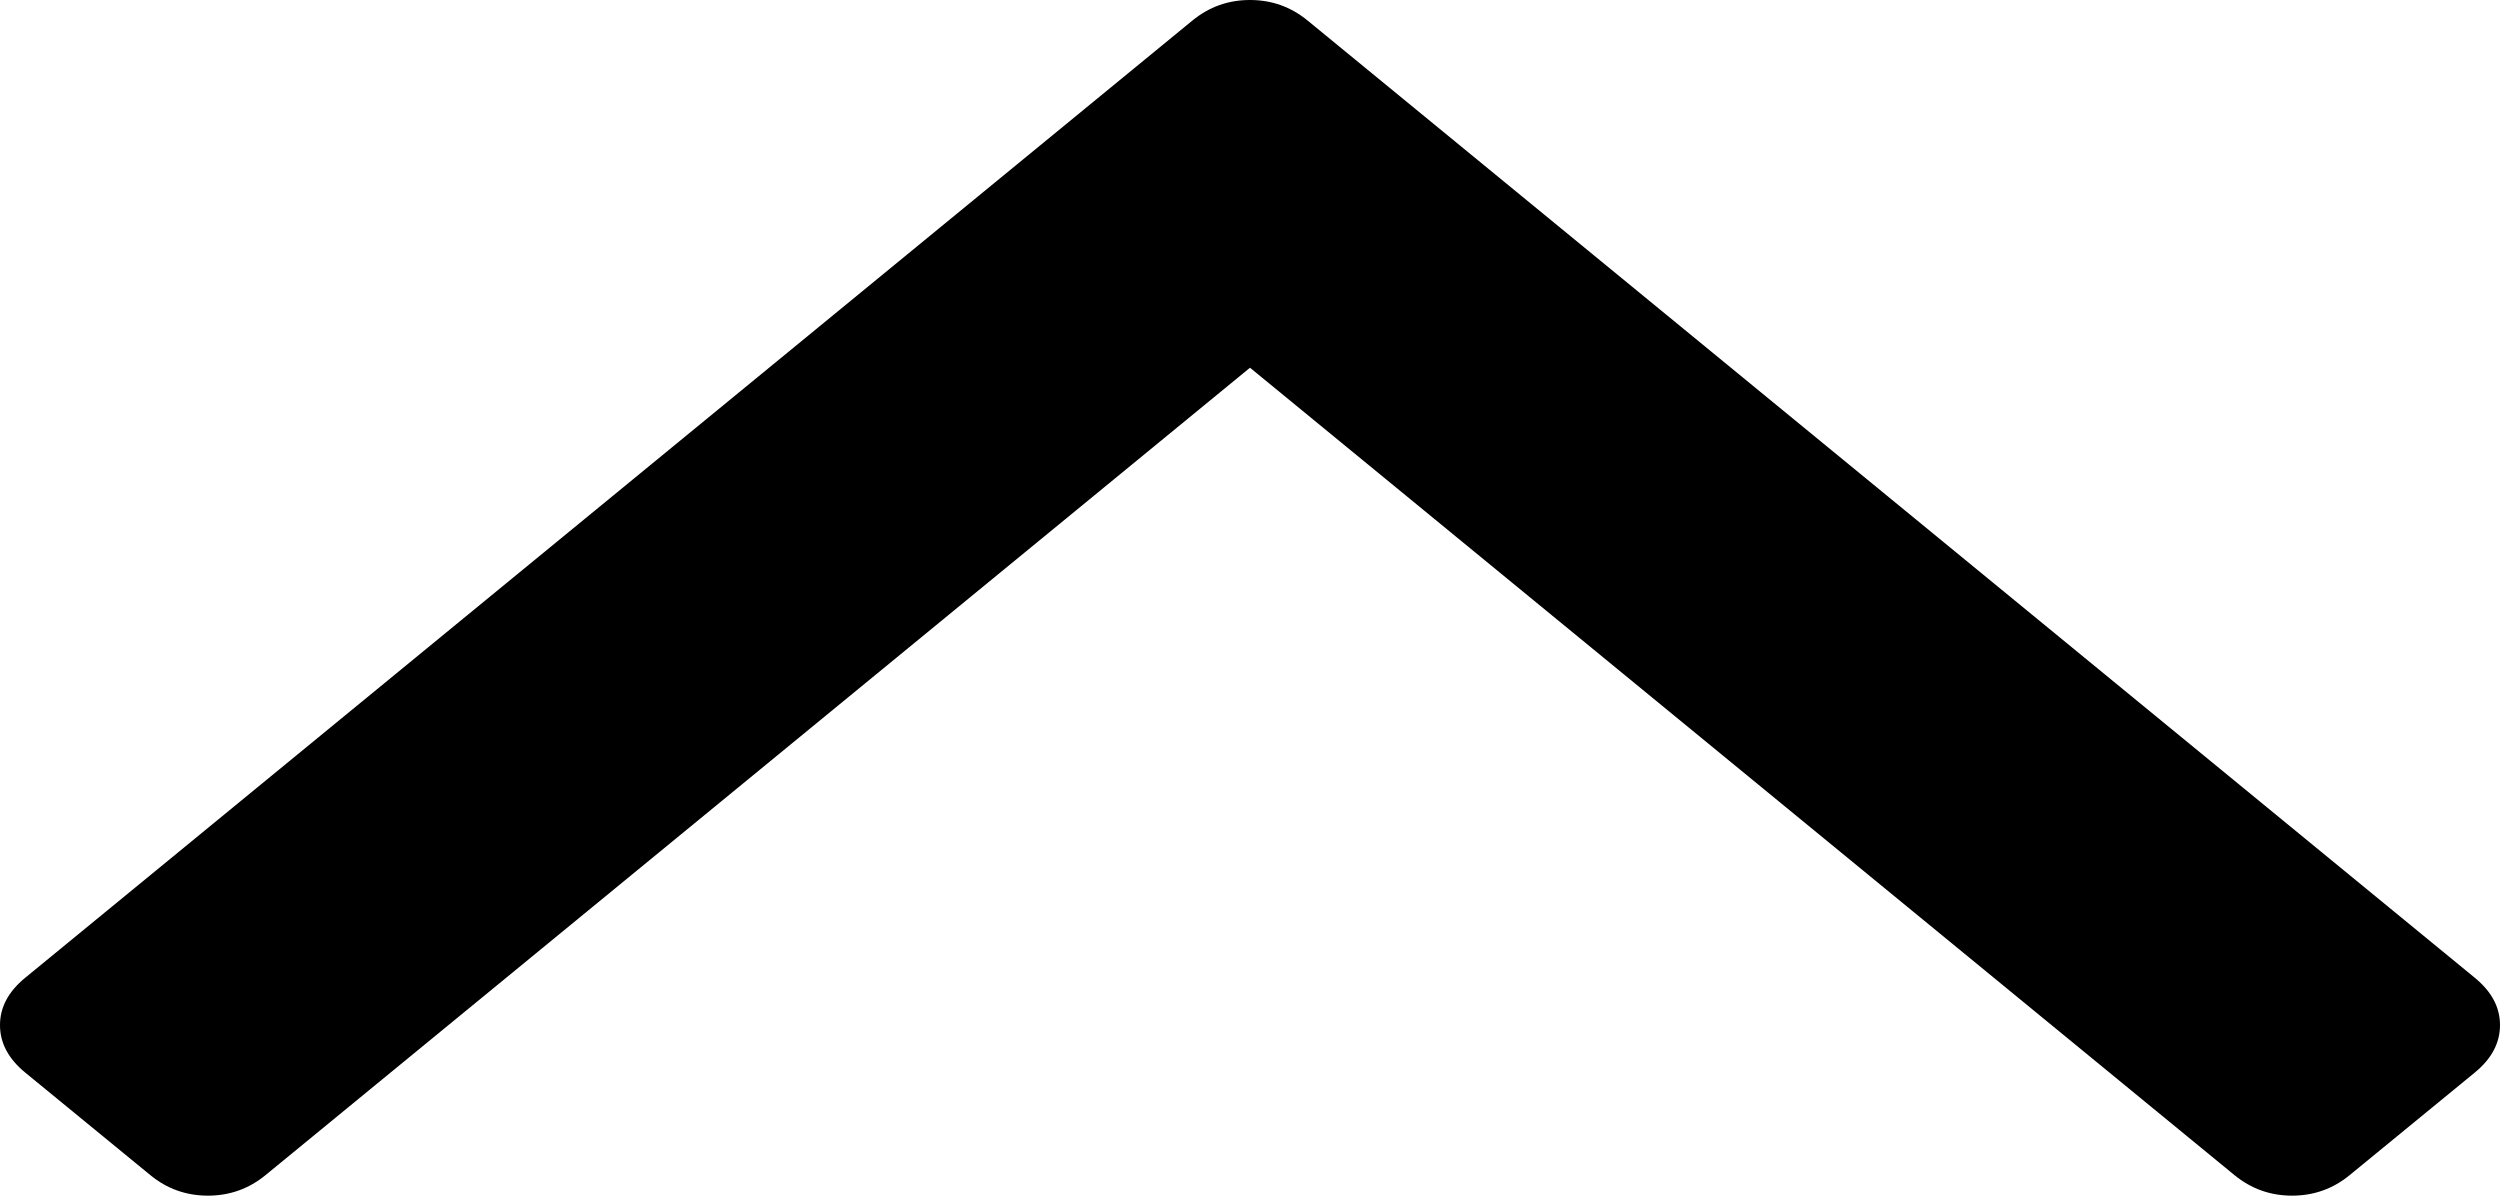
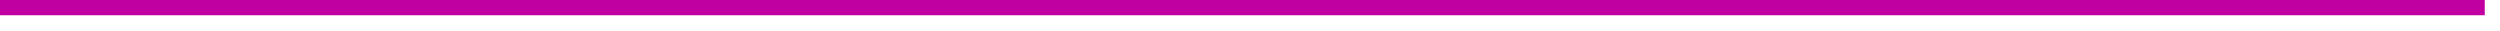
- <svg xmlns="http://www.w3.org/2000/svg" version="1.1" width="23px" height="11px">
-   <g transform="matrix(1 0 0 1 -1743 -249 )">
-     <path d="M 22.77 8.997  C 22.923 9.123  23 9.267  23 9.431  C 23 9.595  22.923 9.74  22.77 9.866  L 21.617 10.811  C 21.464 10.937  21.287 11  21.087 11  C 20.887 11  20.711 10.937  20.557 10.811  L 11.5 3.383  L 2.443 10.811  C 2.289 10.937  2.113 11  1.913 11  C 1.713 11  1.536 10.937  1.383 10.811  L 0.23 9.866  C 0.077 9.74  0 9.595  0 9.431  C 0 9.267  0.077 9.123  0.23 8.997  L 10.97 0.189  C 11.124 0.063  11.3 0  11.5 0  C 11.7 0  11.876 0.063  12.03 0.189  L 22.77 8.997  Z " fill-rule="nonzero" fill="#000000" stroke="none" transform="matrix(1 0 0 1 1743 249 )" />
+ <svg xmlns="http://www.w3.org/2000/svg" version="1.1" width="164px" height="2px">
+   <g transform="matrix(1 0 0 1 -306 -183 )">
+     <path d="M 306 183.5  L 469 183.5  " stroke-width="1" stroke="#c000a1" fill="none" />
  </g>
</svg>
